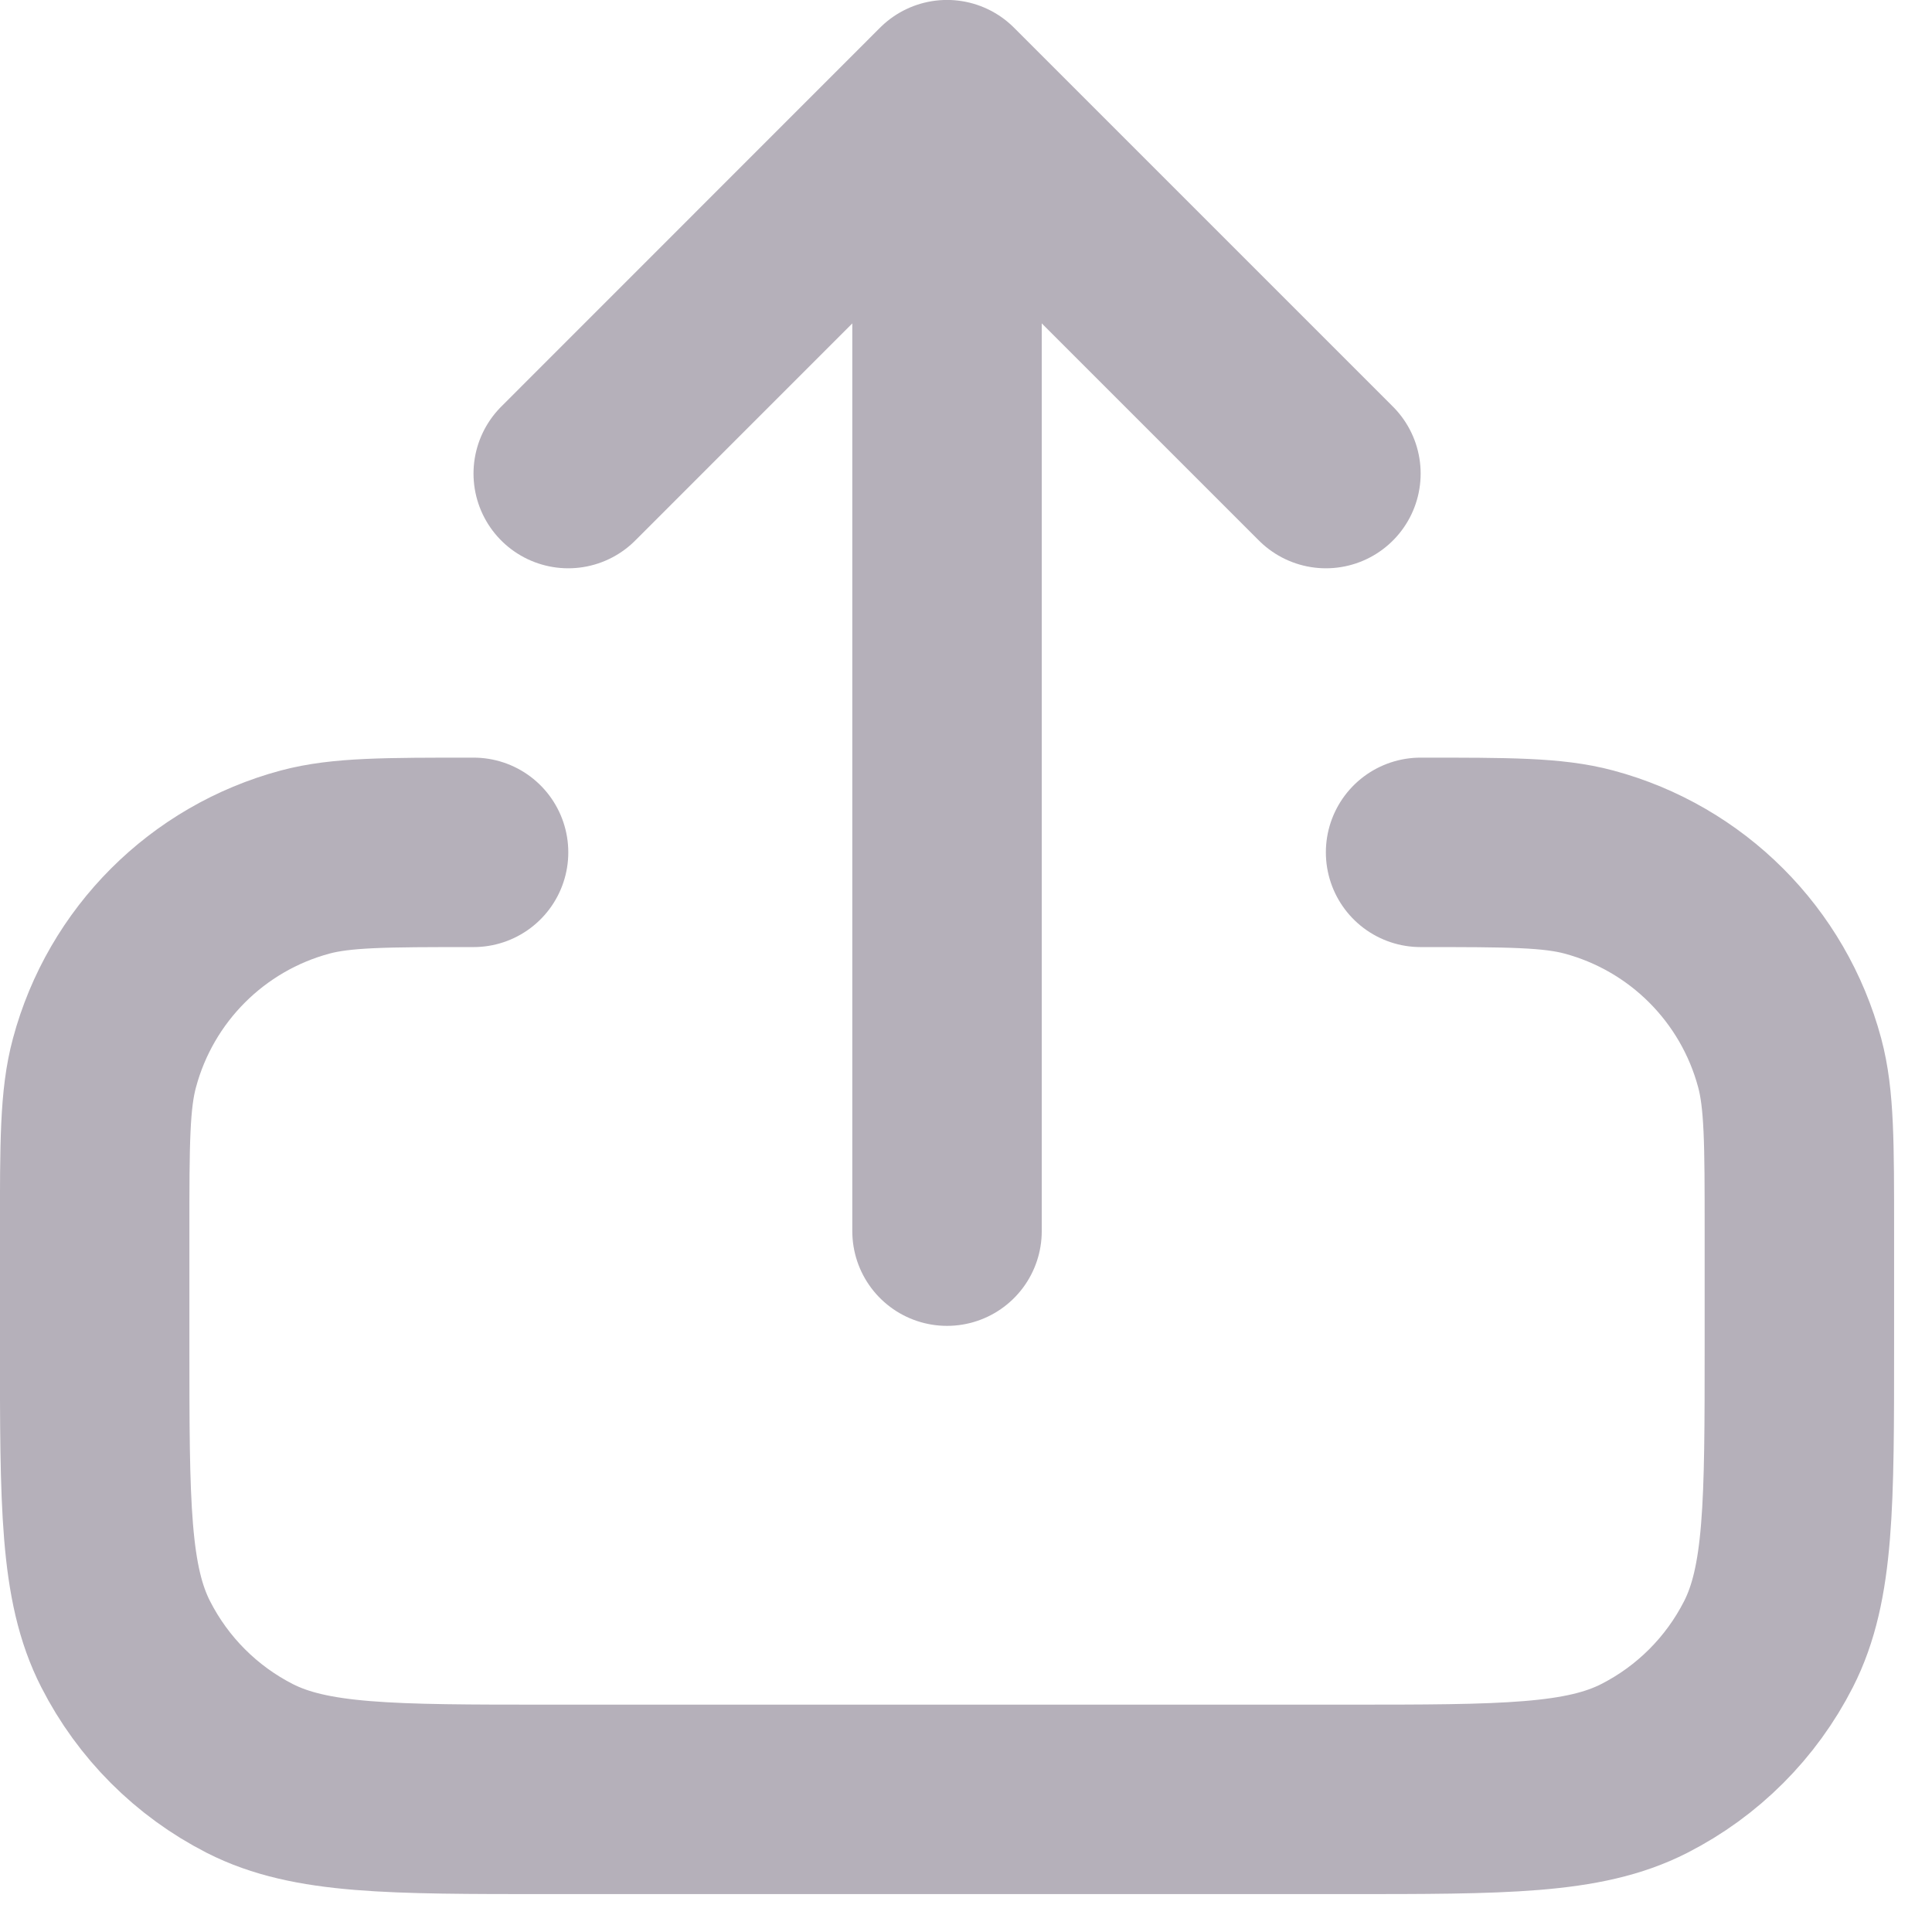
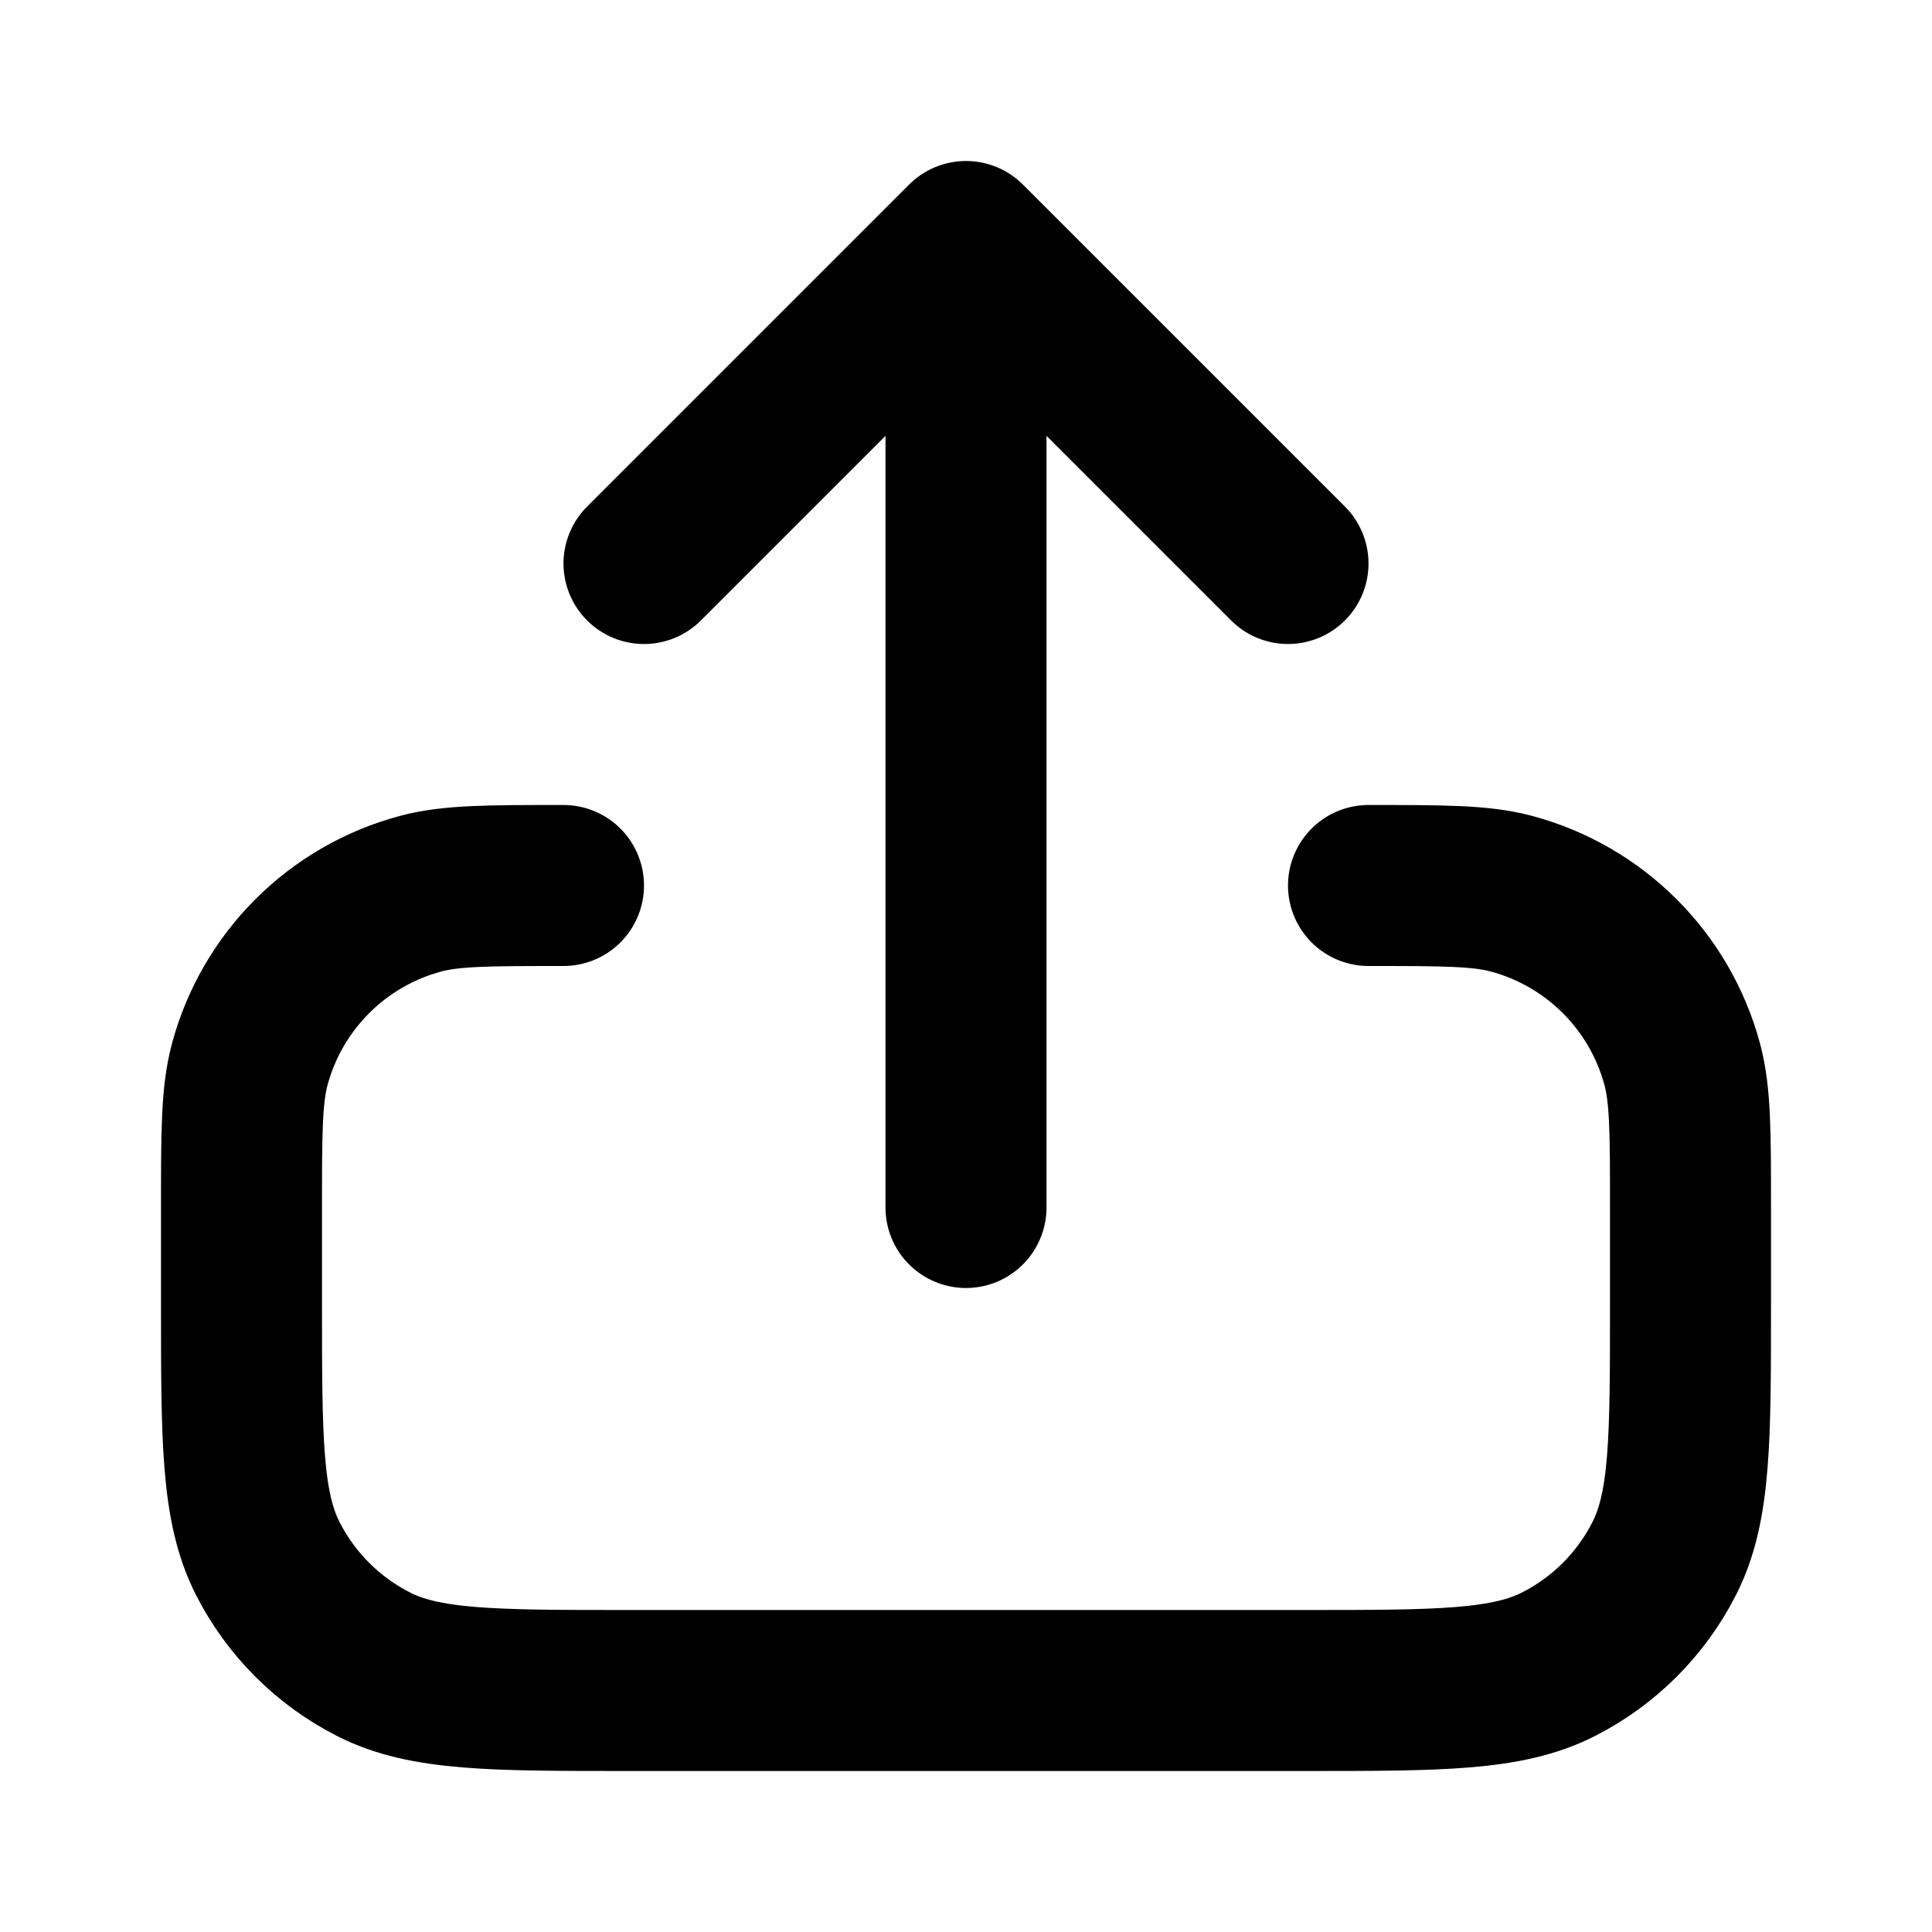
- <svg xmlns="http://www.w3.org/2000/svg" width="17" height="17" viewBox="0 0 17 17" fill="none">
-   <path d="M4.167 7.5C3.392 7.5 3.004 7.5 2.686 7.585C1.824 7.816 1.15 8.49 0.919 9.353C0.833 9.671 0.833 10.058 0.833 10.833V11.833C0.833 13.233 0.833 13.934 1.106 14.468C1.346 14.939 1.728 15.321 2.198 15.561C2.733 15.833 3.433 15.833 4.833 15.833H11.833C13.233 15.833 13.934 15.833 14.468 15.561C14.939 15.321 15.321 14.939 15.561 14.468C15.833 13.934 15.833 13.233 15.833 11.833V10.833C15.833 10.058 15.833 9.671 15.748 9.353C15.517 8.49 14.843 7.816 13.98 7.585C13.662 7.5 13.275 7.5 12.5 7.5M11.667 4.167L8.333 0.833M8.333 0.833L5 4.167M8.333 0.833V10.833" stroke="#B5B0BA" stroke-width="1.667" stroke-linecap="round" stroke-linejoin="round" />
+ <svg xmlns="http://www.w3.org/2000/svg" width="24" height="24" viewBox="0 0 24 24" fill="none">
+   <path d="M7 11C6.07 11 5.605 11 5.224 11.102C4.188 11.38 3.38 12.188 3.102 13.223C3 13.605 3 14.07 3 15V16.2C3 17.88 3 18.72 3.327 19.362C3.615 19.927 4.074 20.385 4.638 20.673C5.28 21 6.12 21 7.8 21H16.2C17.88 21 18.72 21 19.362 20.673C19.927 20.385 20.385 19.927 20.673 19.362C21 18.72 21 17.88 21 16.2V15C21 14.07 21 13.605 20.898 13.223C20.62 12.188 19.812 11.38 18.776 11.102C18.395 11 17.93 11 17 11M16 7L12 3M12 3L8 7M12 3V15" stroke="currentColor" stroke-width="2" stroke-linecap="round" stroke-linejoin="round" />
</svg>
